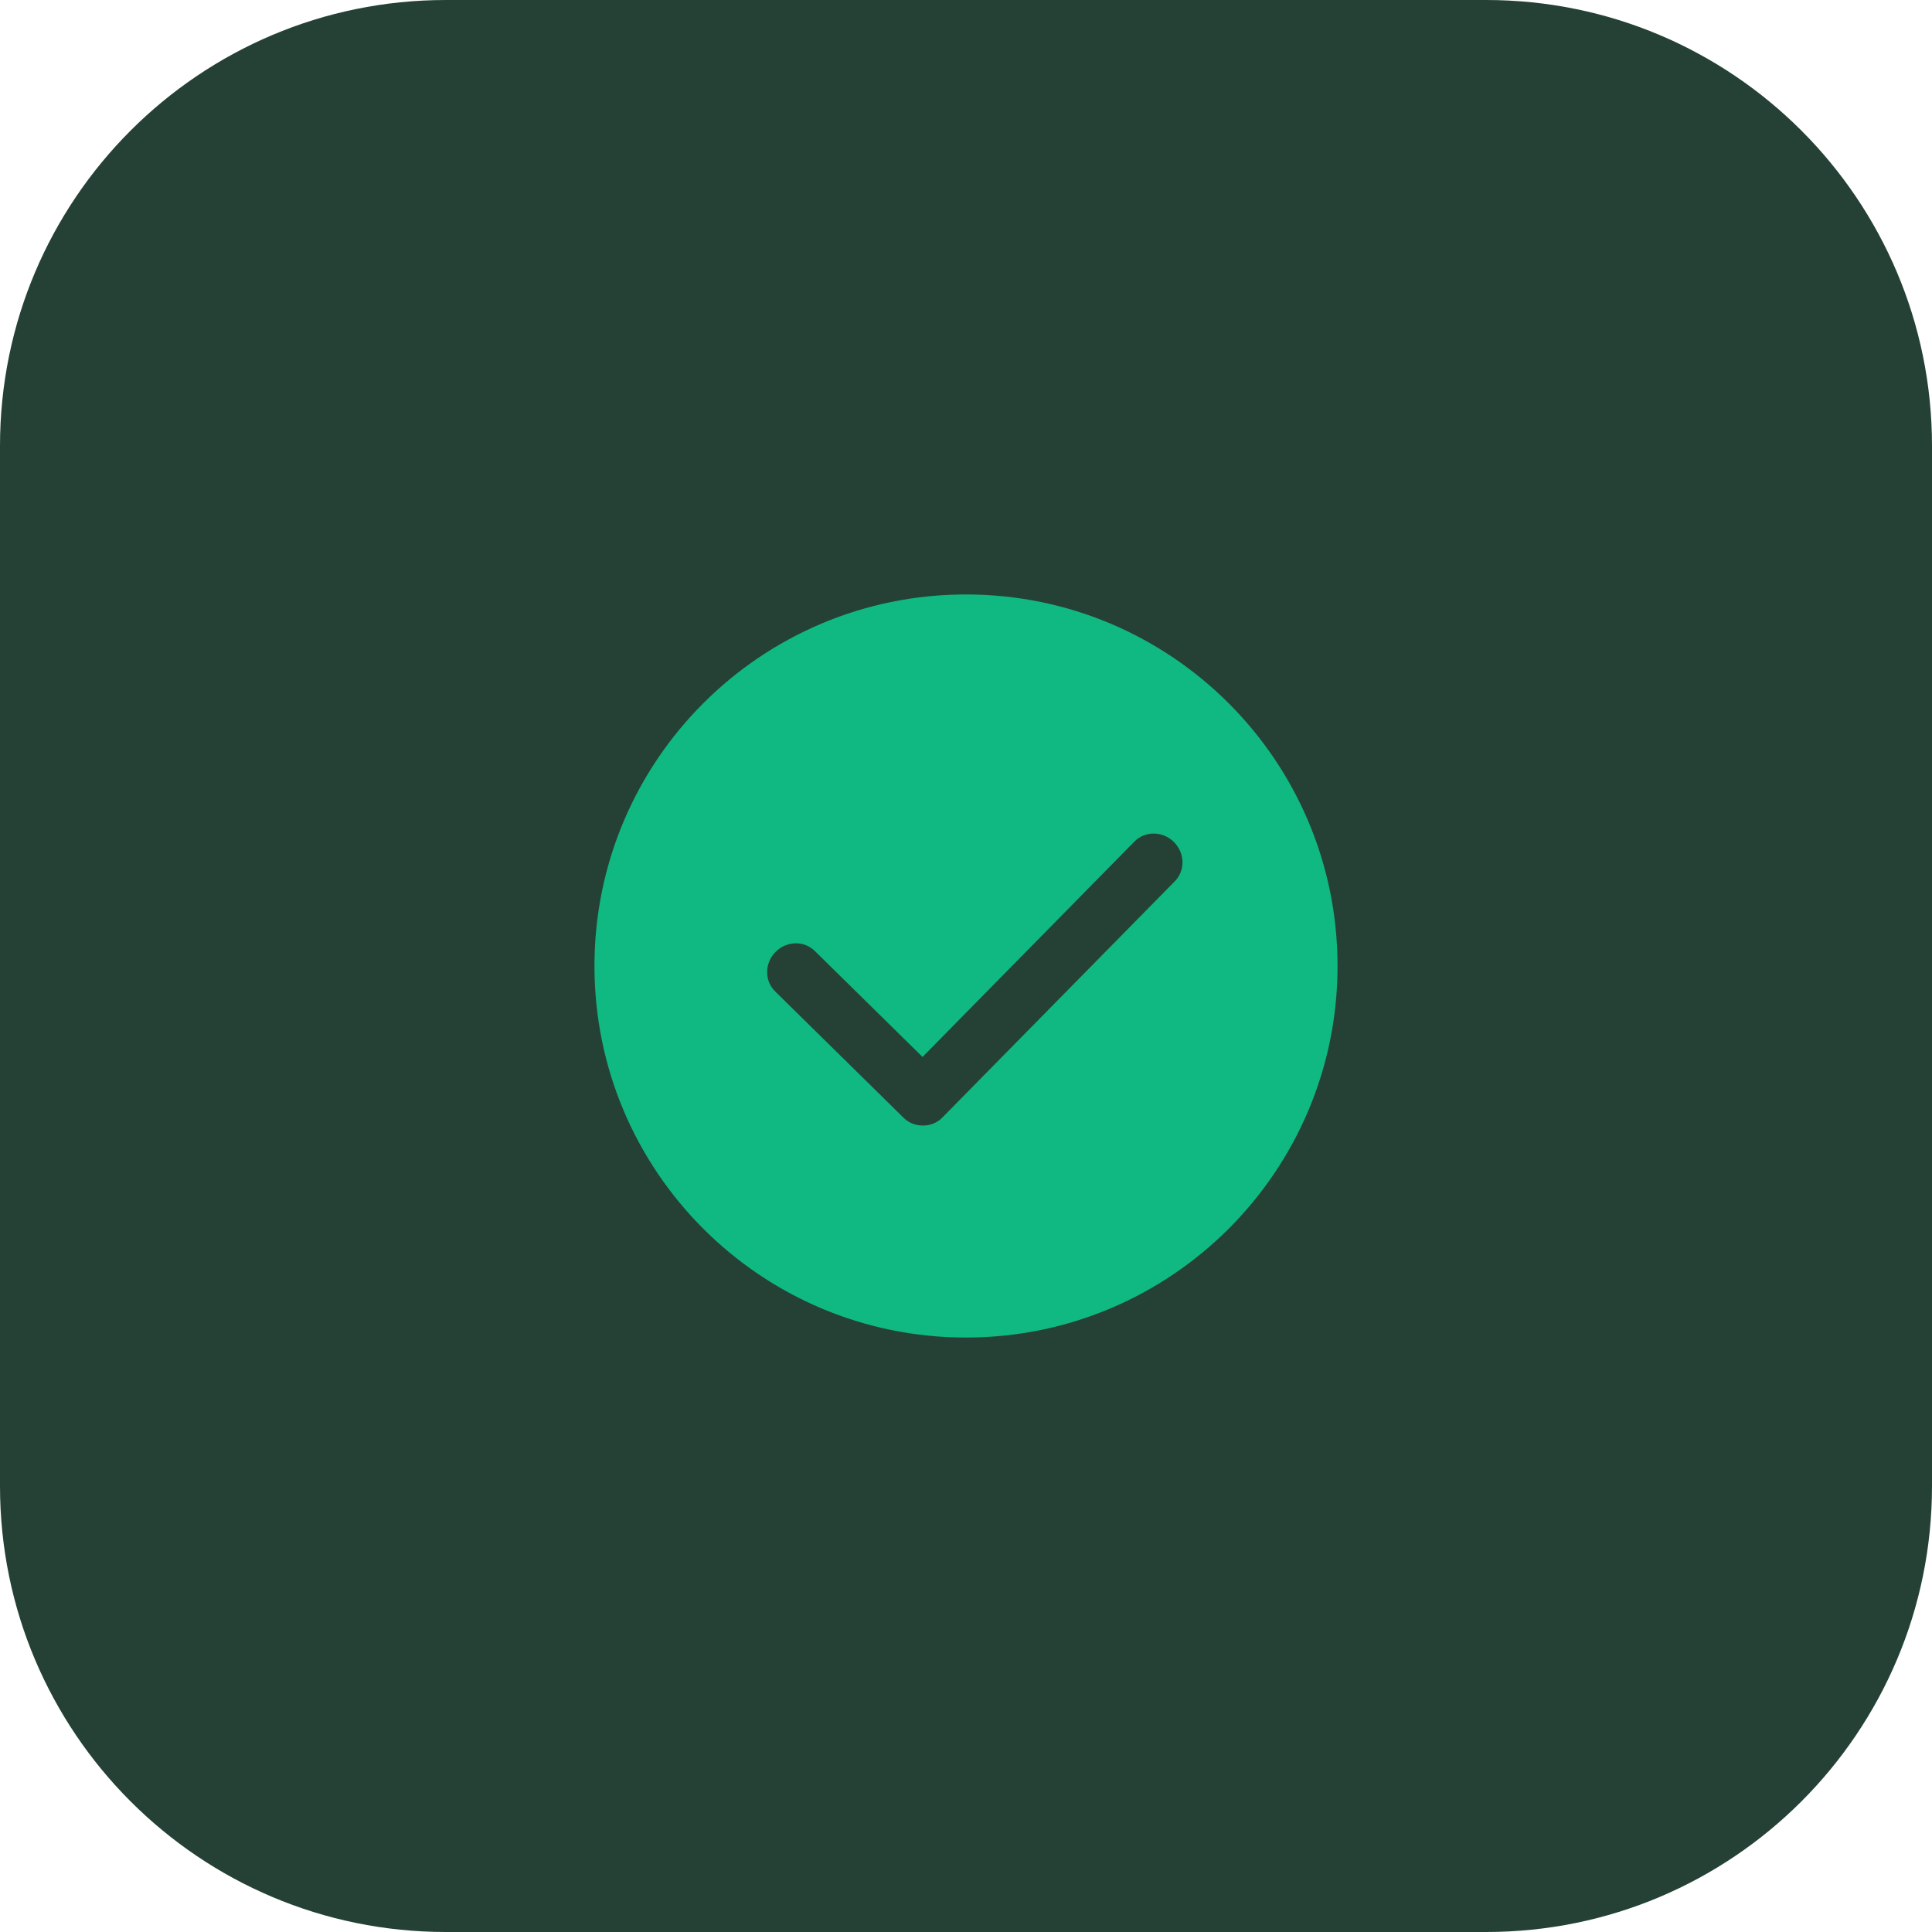
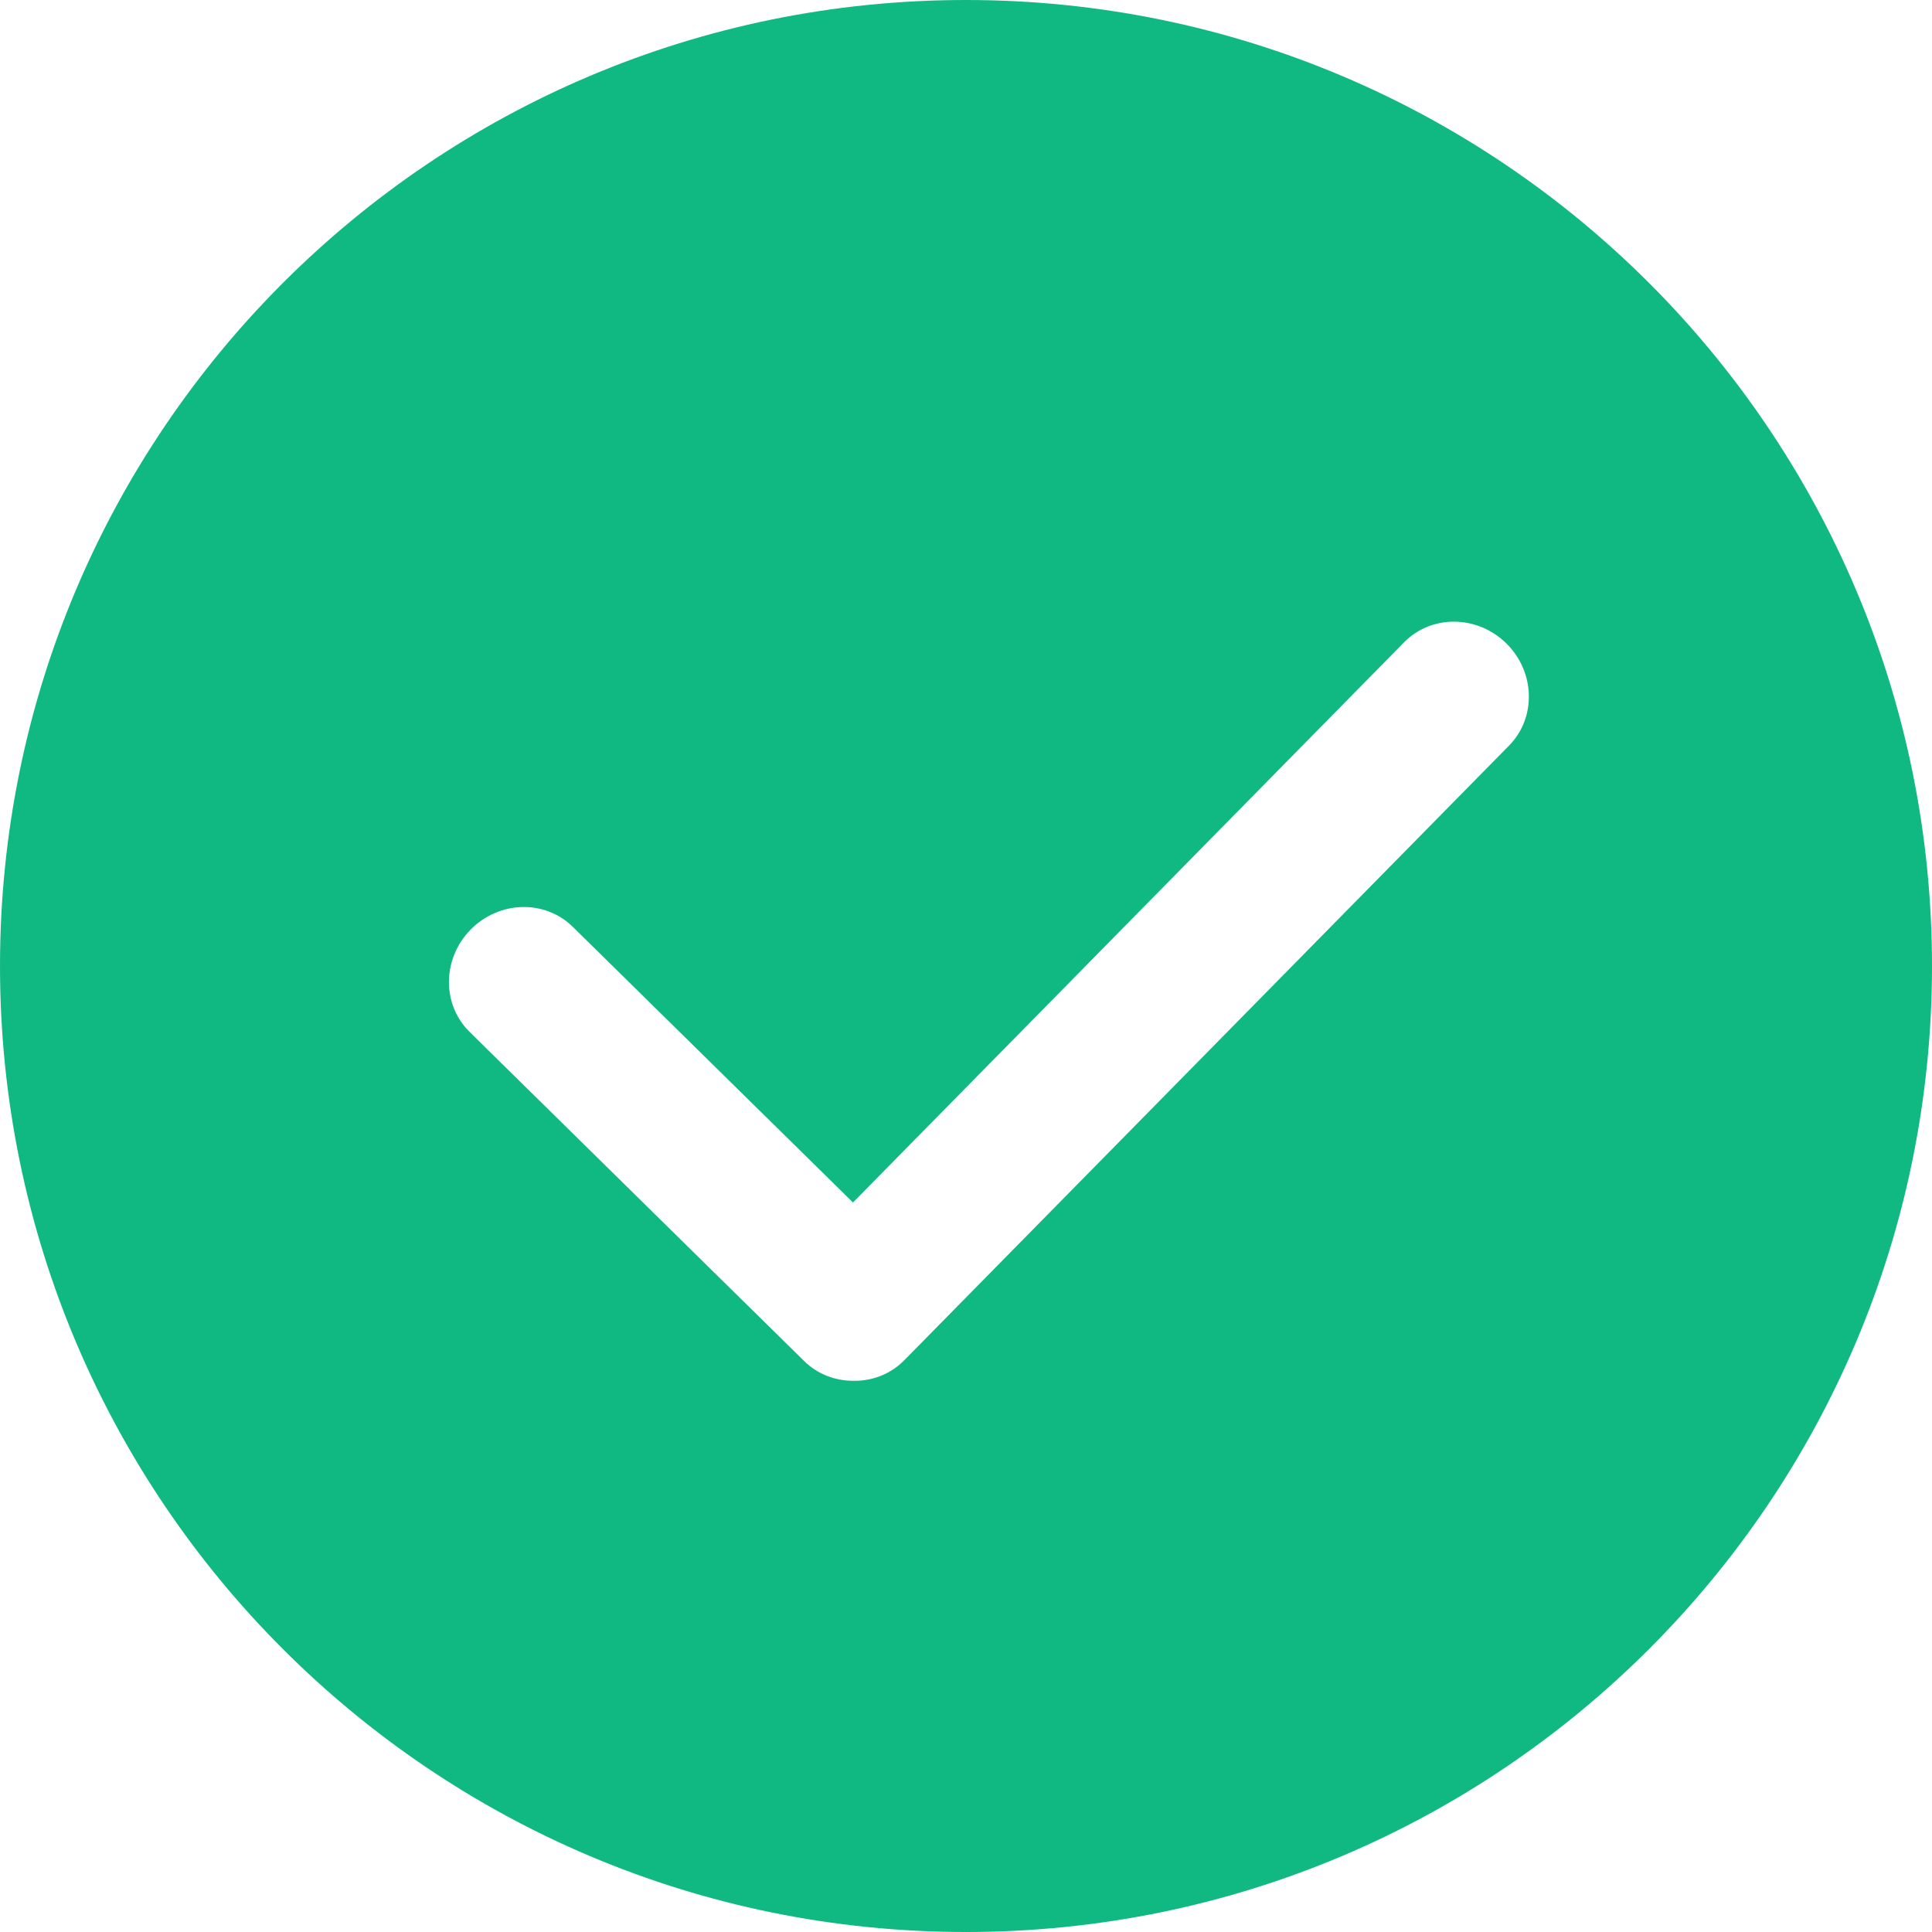
- <svg xmlns="http://www.w3.org/2000/svg" fill="none" version="1.1" width="52" height="52" viewBox="0 0 52 52">
+ <svg xmlns="http://www.w3.org/2000/svg" fill="none" version="1.1" width="20" height="20" viewBox="0 0 20 20">
  <g>
-     <rect x="0" y="0" width="52" height="52" rx="12" fill="#254135" fill-opacity="1" style="mix-blend-mode:passthrough" />
-     <g>
-       <path d="M25.999,16C20.477,16,16,20.477,16,26C16,31.523,20.477,36,25.999,36C31.522,36,36,31.523,36,26C36,20.477,31.522,16,25.999,16ZM31.622,23.718L25.385,30.057C25.384,30.058,25.383,30.059,25.382,30.06C25.381,30.061,25.38,30.062,25.379,30.063L25.362,30.08C25.223,30.222,25.039,30.293,24.851,30.294C24.85,30.294,24.849,30.294,24.847,30.294C24.844,30.294,24.84,30.294,24.837,30.294C24.65,30.295,24.465,30.228,24.324,30.089L20.861,26.682C20.572,26.397,20.577,25.923,20.872,25.623C21.167,25.323,21.641,25.31,21.93,25.595L24.83,28.448L30.535,22.649C30.819,22.36,31.293,22.365,31.593,22.66C31.893,22.955,31.906,23.429,31.622,23.718Z" fill="#10B981" fill-opacity="1" style="mix-blend-mode:passthrough" />
-     </g>
+     <path d="M9.999,0C4.477,0,0,4.477,0,10C0,15.523,4.477,20,9.999,20C15.522,20,20,15.523,20,10C20,4.477,15.522,0,9.999,0ZM15.622,7.718L9.385,14.057C9.384,14.058,9.383,14.059,9.382,14.06C9.381,14.061,9.38,14.062,9.379,14.063L9.362,14.08C9.223,14.222,9.039,14.293,8.851,14.294C8.85,14.294,8.849,14.294,8.847,14.294C8.844,14.294,8.84,14.294,8.837,14.294C8.65,14.295,8.465,14.228,8.324,14.089L4.861,10.682C4.572,10.397,4.577,9.923,4.872,9.623C5.167,9.323,5.641,9.31,5.93,9.595L8.83,12.448L14.535,6.649C14.819,6.36,15.293,6.365,15.593,6.66C15.893,6.955,15.906,7.429,15.622,7.718Z" fill="#10B981" fill-opacity="1" style="mix-blend-mode:passthrough" />
  </g>
</svg>
